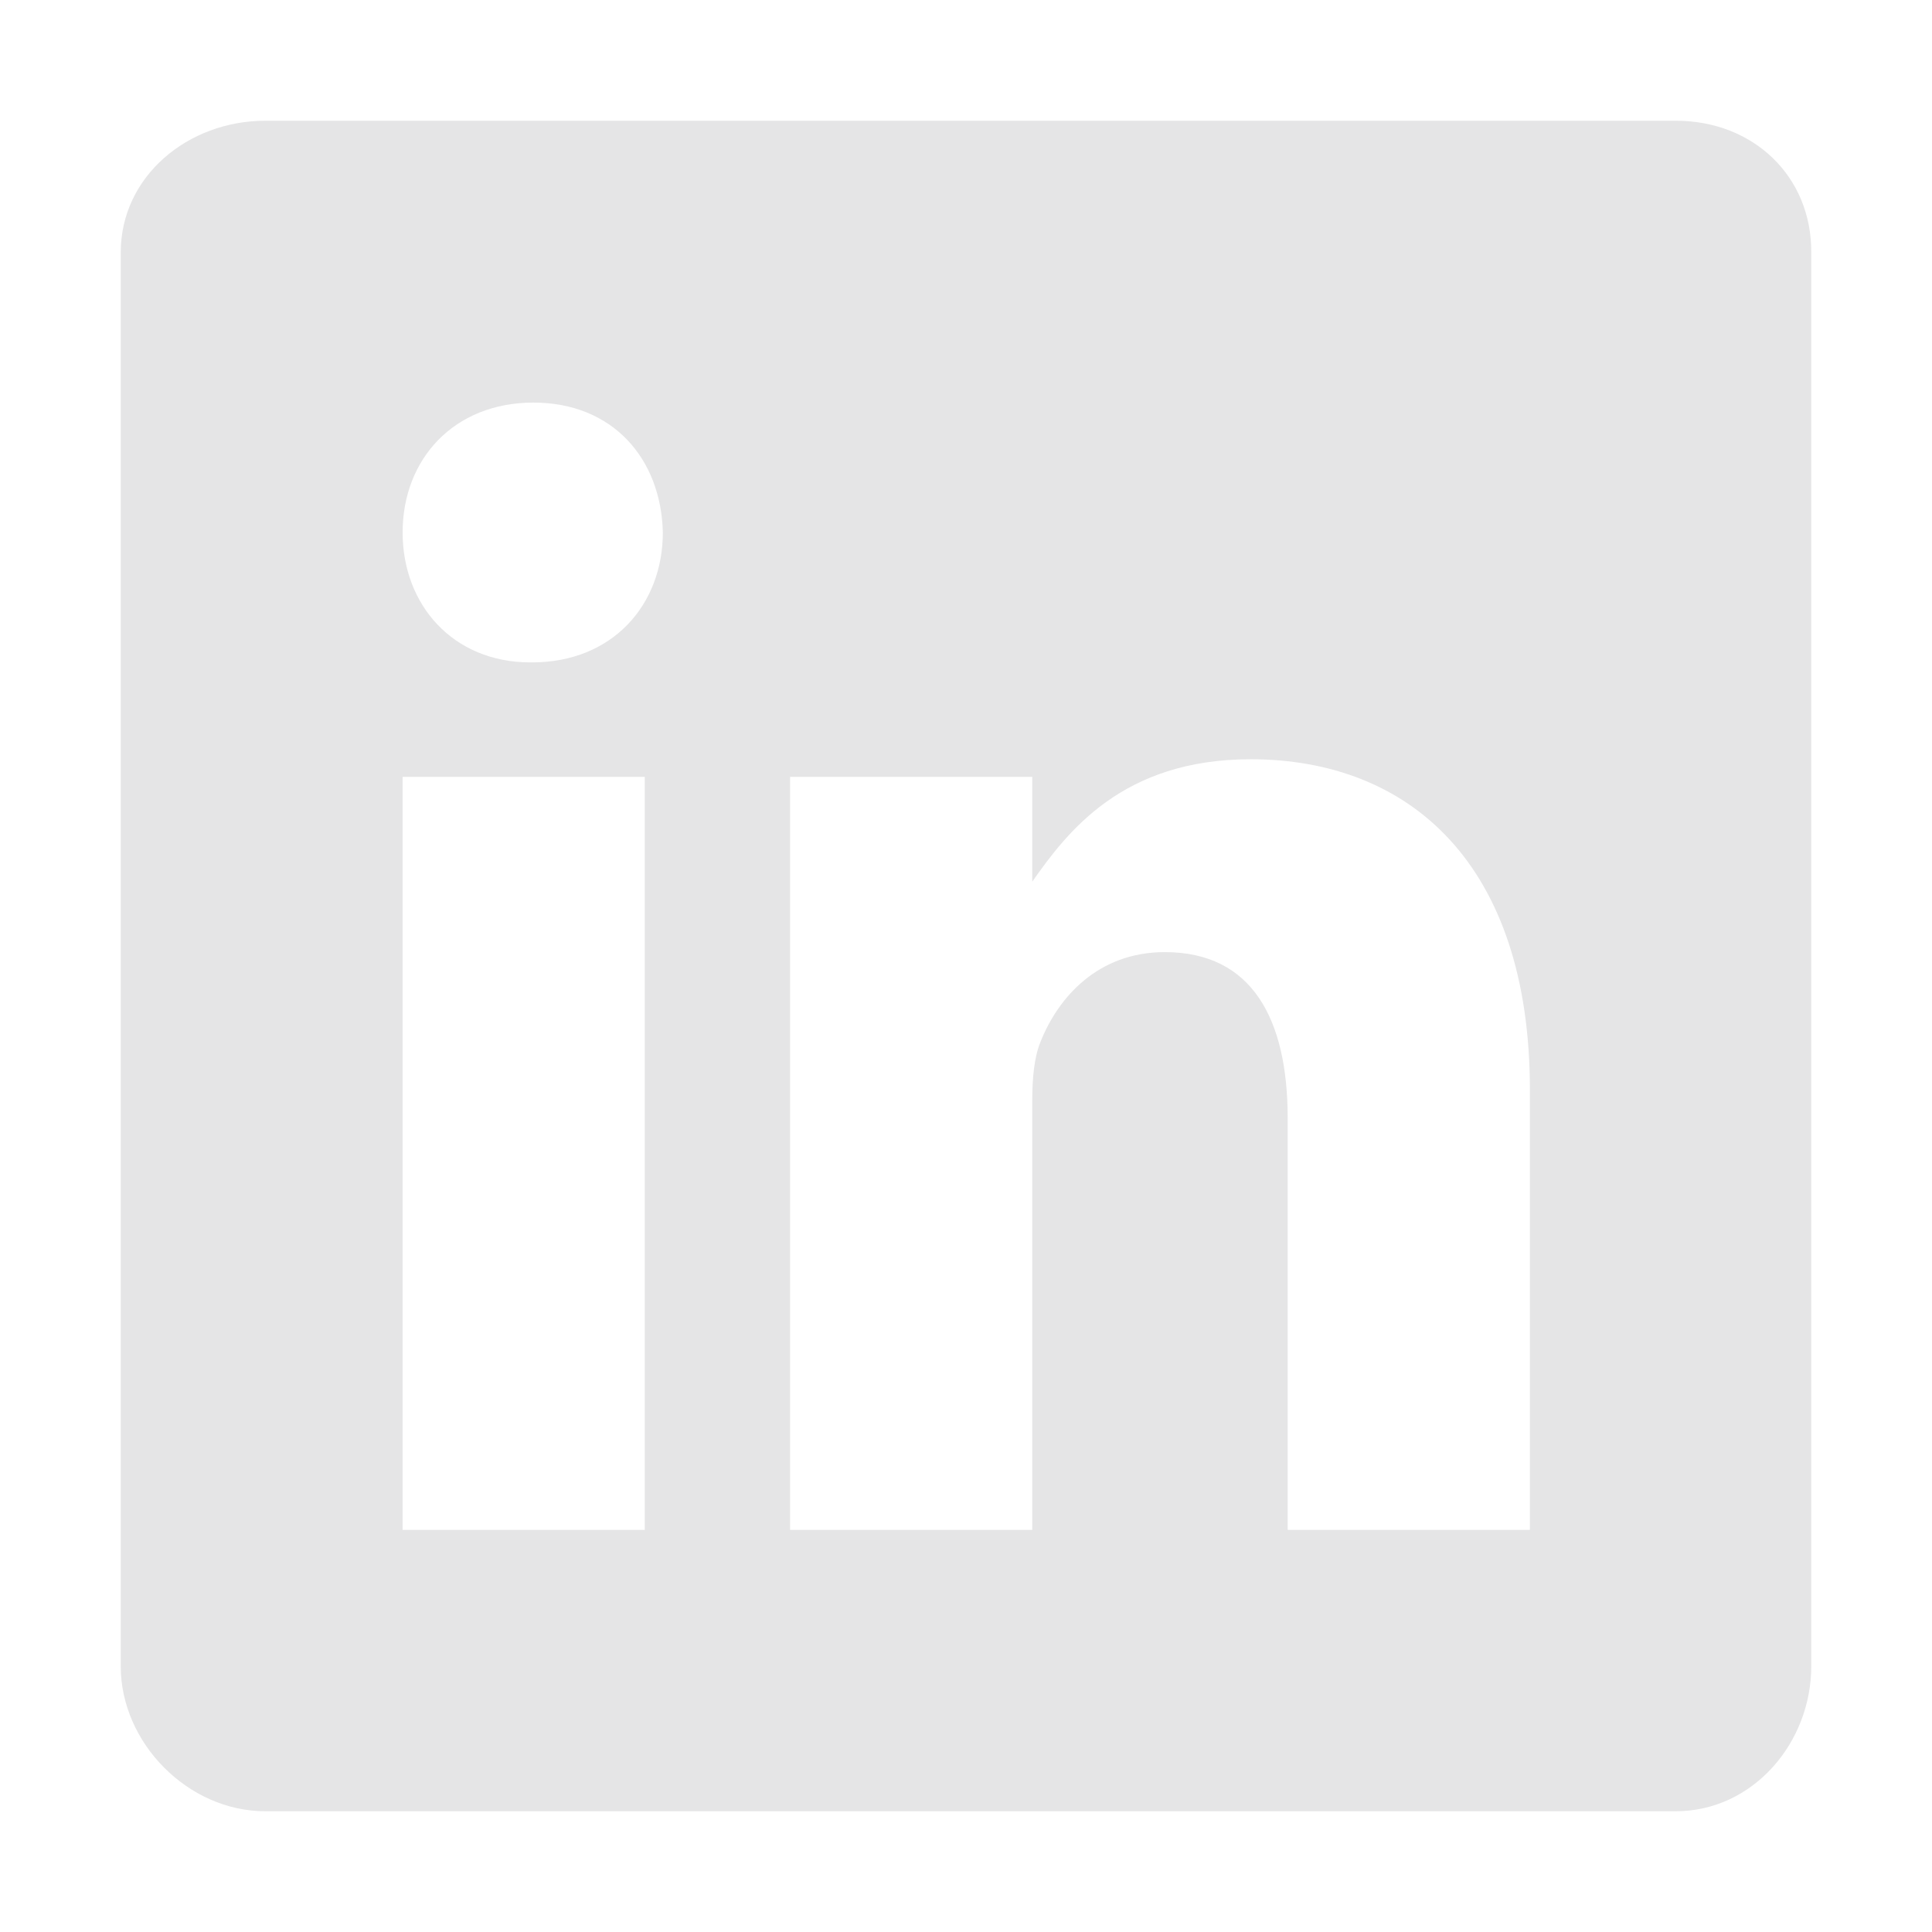
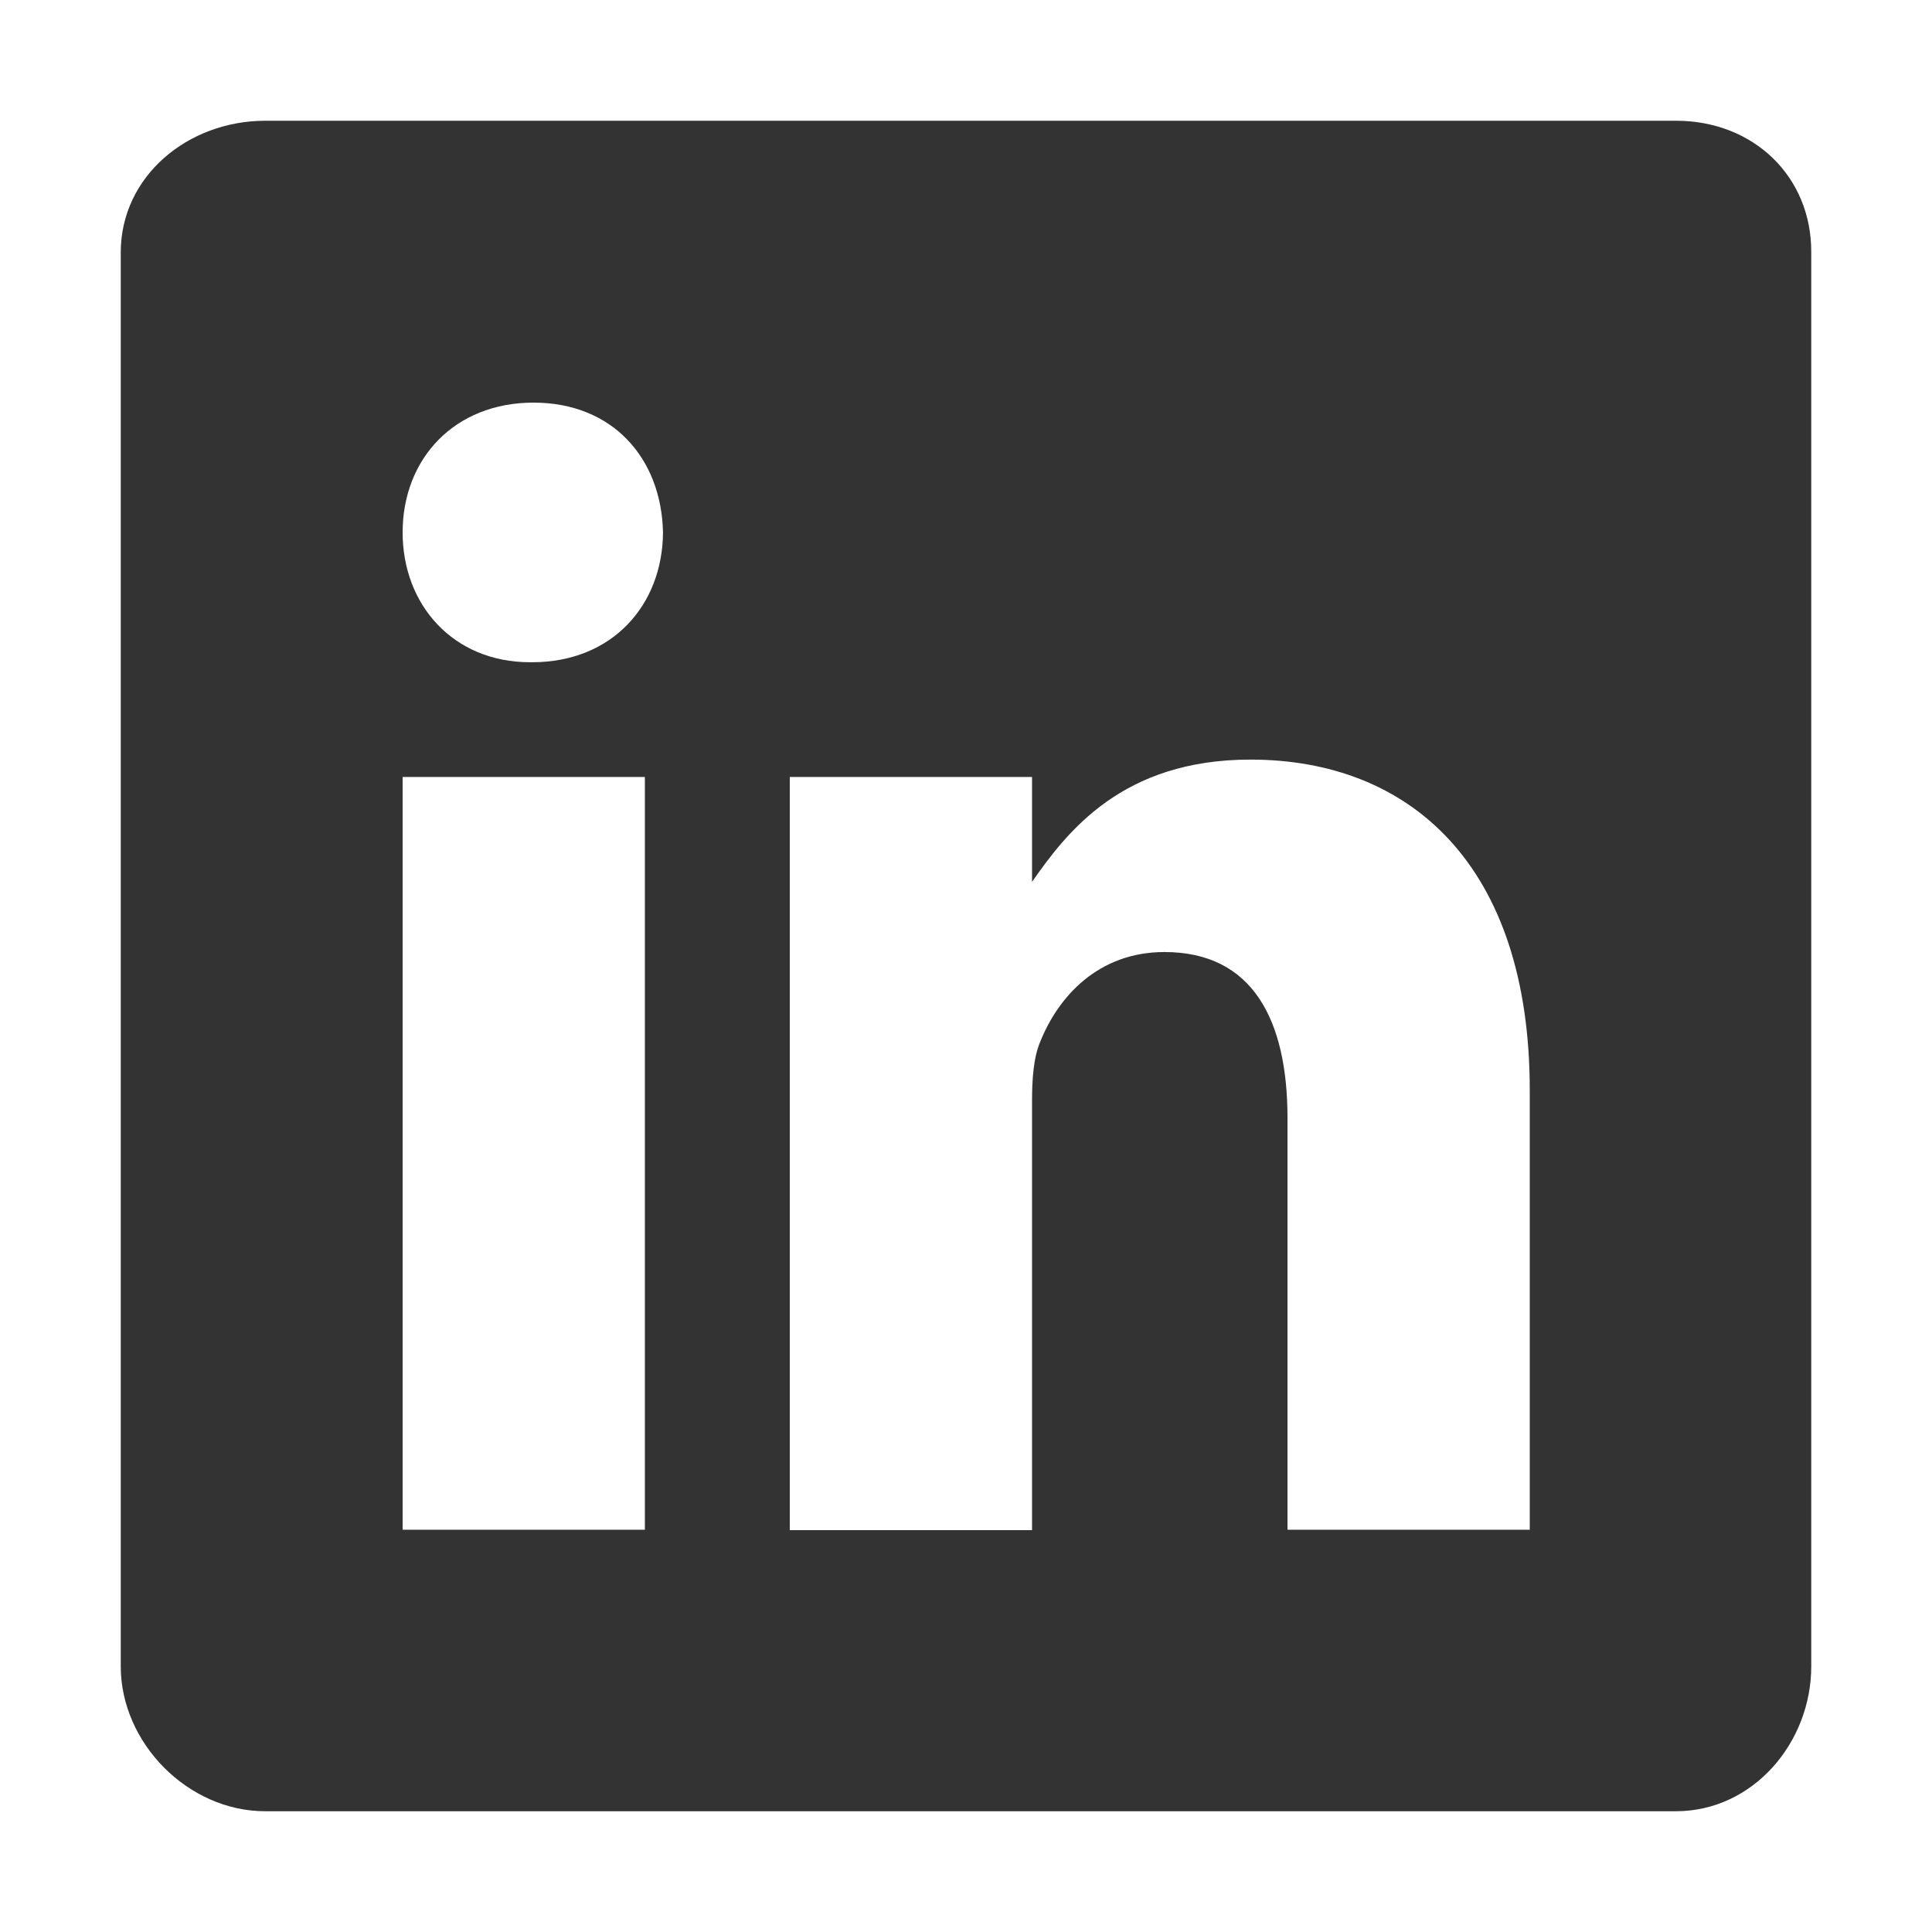
- <svg xmlns="http://www.w3.org/2000/svg" fill="#e5e5e6" viewBox="0 0 512 512">
-   <path d="M444.17,32H70.28C49.85,32,32,46.7,32,66.89V441.61C32,461.91,49.85,480,70.28,480H444.06C464.6,480,480,461.79,480,441.61V66.89C480.12,46.7,464.6,32,444.17,32ZM170.87,405.43H106.69V205.88h64.18ZM141,175.54h-.46c-20.54,0-33.84-15.29-33.84-34.43,0-19.49,13.65-34.42,34.65-34.42s33.85,14.82,34.31,34.42C175.65,160.25,162.35,175.54,141,175.54ZM405.43,405.43H341.25V296.32c0-26.14-9.34-44-32.56-44-17.74,0-28.24,12-32.91,23.69-1.75,4.2-2.22,9.92-2.22,15.76V405.43H209.38V205.88h64.18v27.77c9.34-13.3,23.93-32.44,57.88-32.44,42.13,0,74,27.77,74,87.64Z" />
+ <svg xmlns="http://www.w3.org/2000/svg" version="1.1" id="Layer_1" x="0px" y="0px" viewBox="0 0 512 512" style="enable-background:new 0 0 512 512;" xml:space="preserve">
+   <style type="text/css">
+ 	.st0{fill:#333333;}
+ </style>
+   <path class="st0" d="M444.2,32H70.3C49.8,32,32,46.7,32,66.9v374.7c0,20.3,17.8,38.4,38.3,38.4h373.8c20.5,0,35.9-18.2,35.9-38.4  V66.9C480.1,46.7,464.6,32,444.2,32z M170.9,405.4h-64.2V205.9h64.2V405.4z M141,175.5h-0.5c-20.5,0-33.8-15.3-33.8-34.4  c0-19.5,13.7-34.4,34.7-34.4s33.9,14.8,34.3,34.4C175.6,160.2,162.4,175.5,141,175.5z M405.4,405.4h-64.2V296.3  c0-26.1-9.3-44-32.6-44c-17.7,0-28.2,12-32.9,23.7c-1.8,4.2-2.2,9.9-2.2,15.8v113.7h-64.2V205.9h64.2v27.8  c9.3-13.3,23.9-32.4,57.9-32.4c42.1,0,74,27.8,74,87.6L405.4,405.4z" />
</svg>
